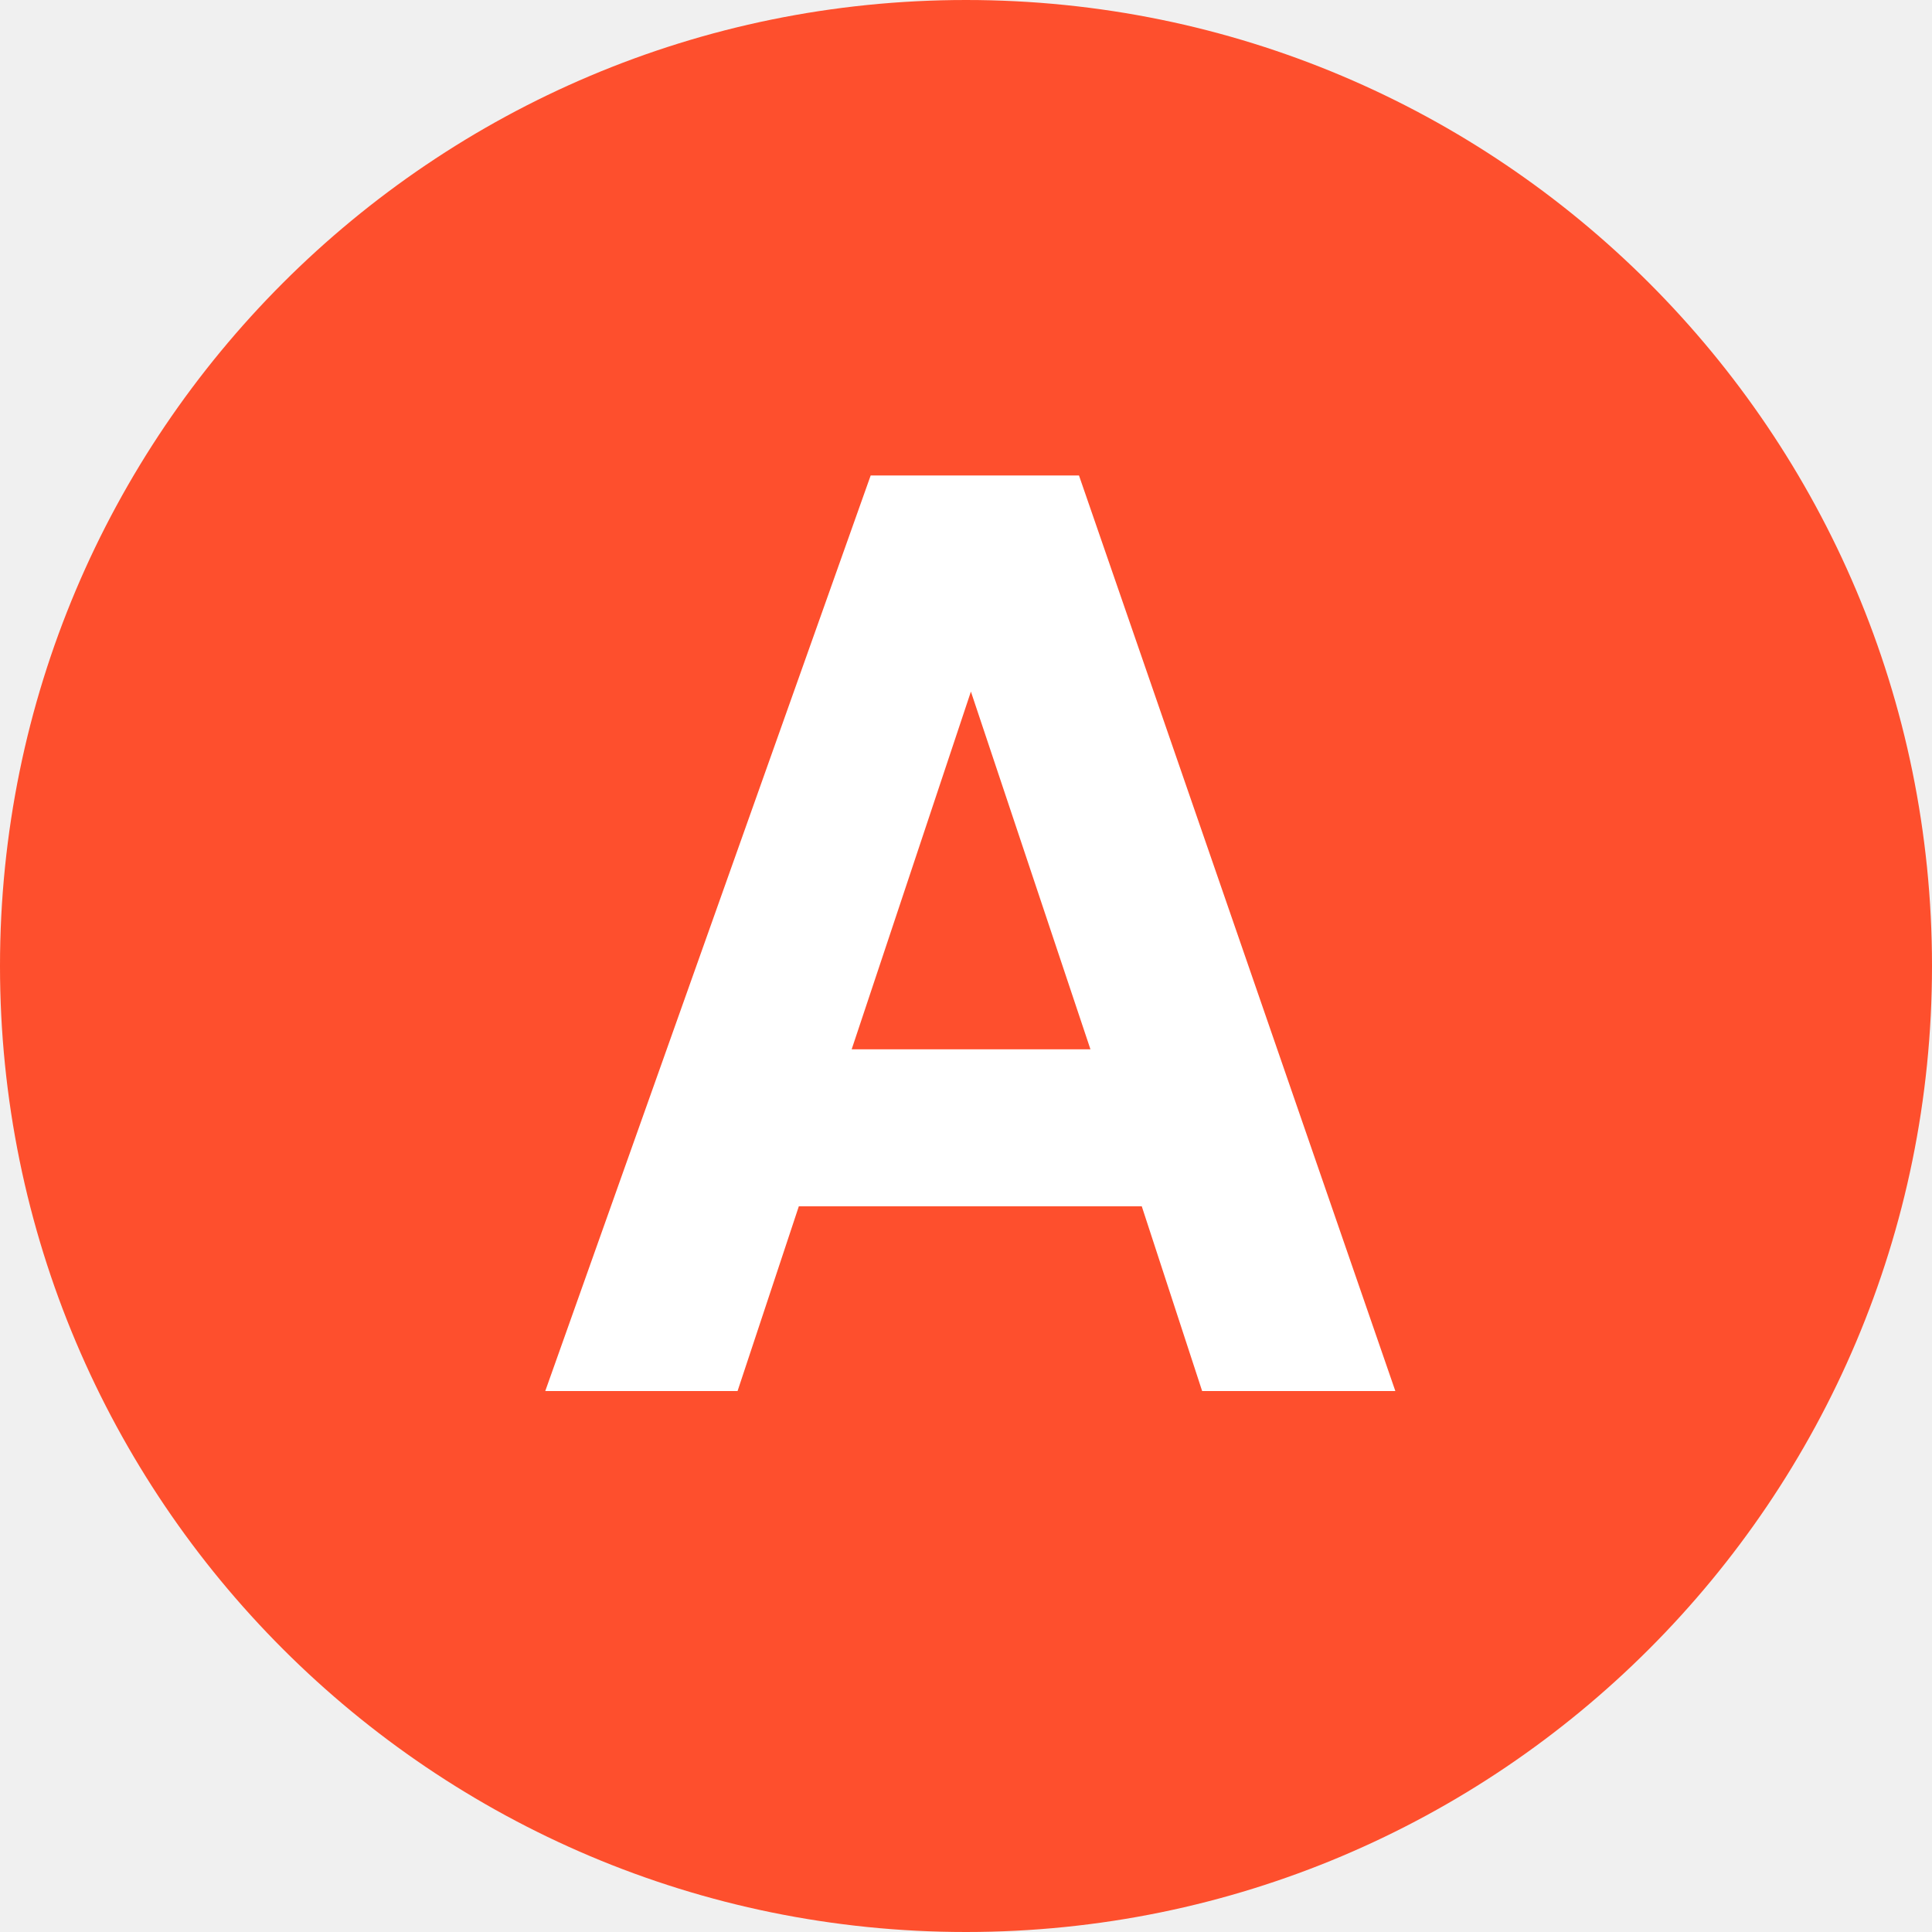
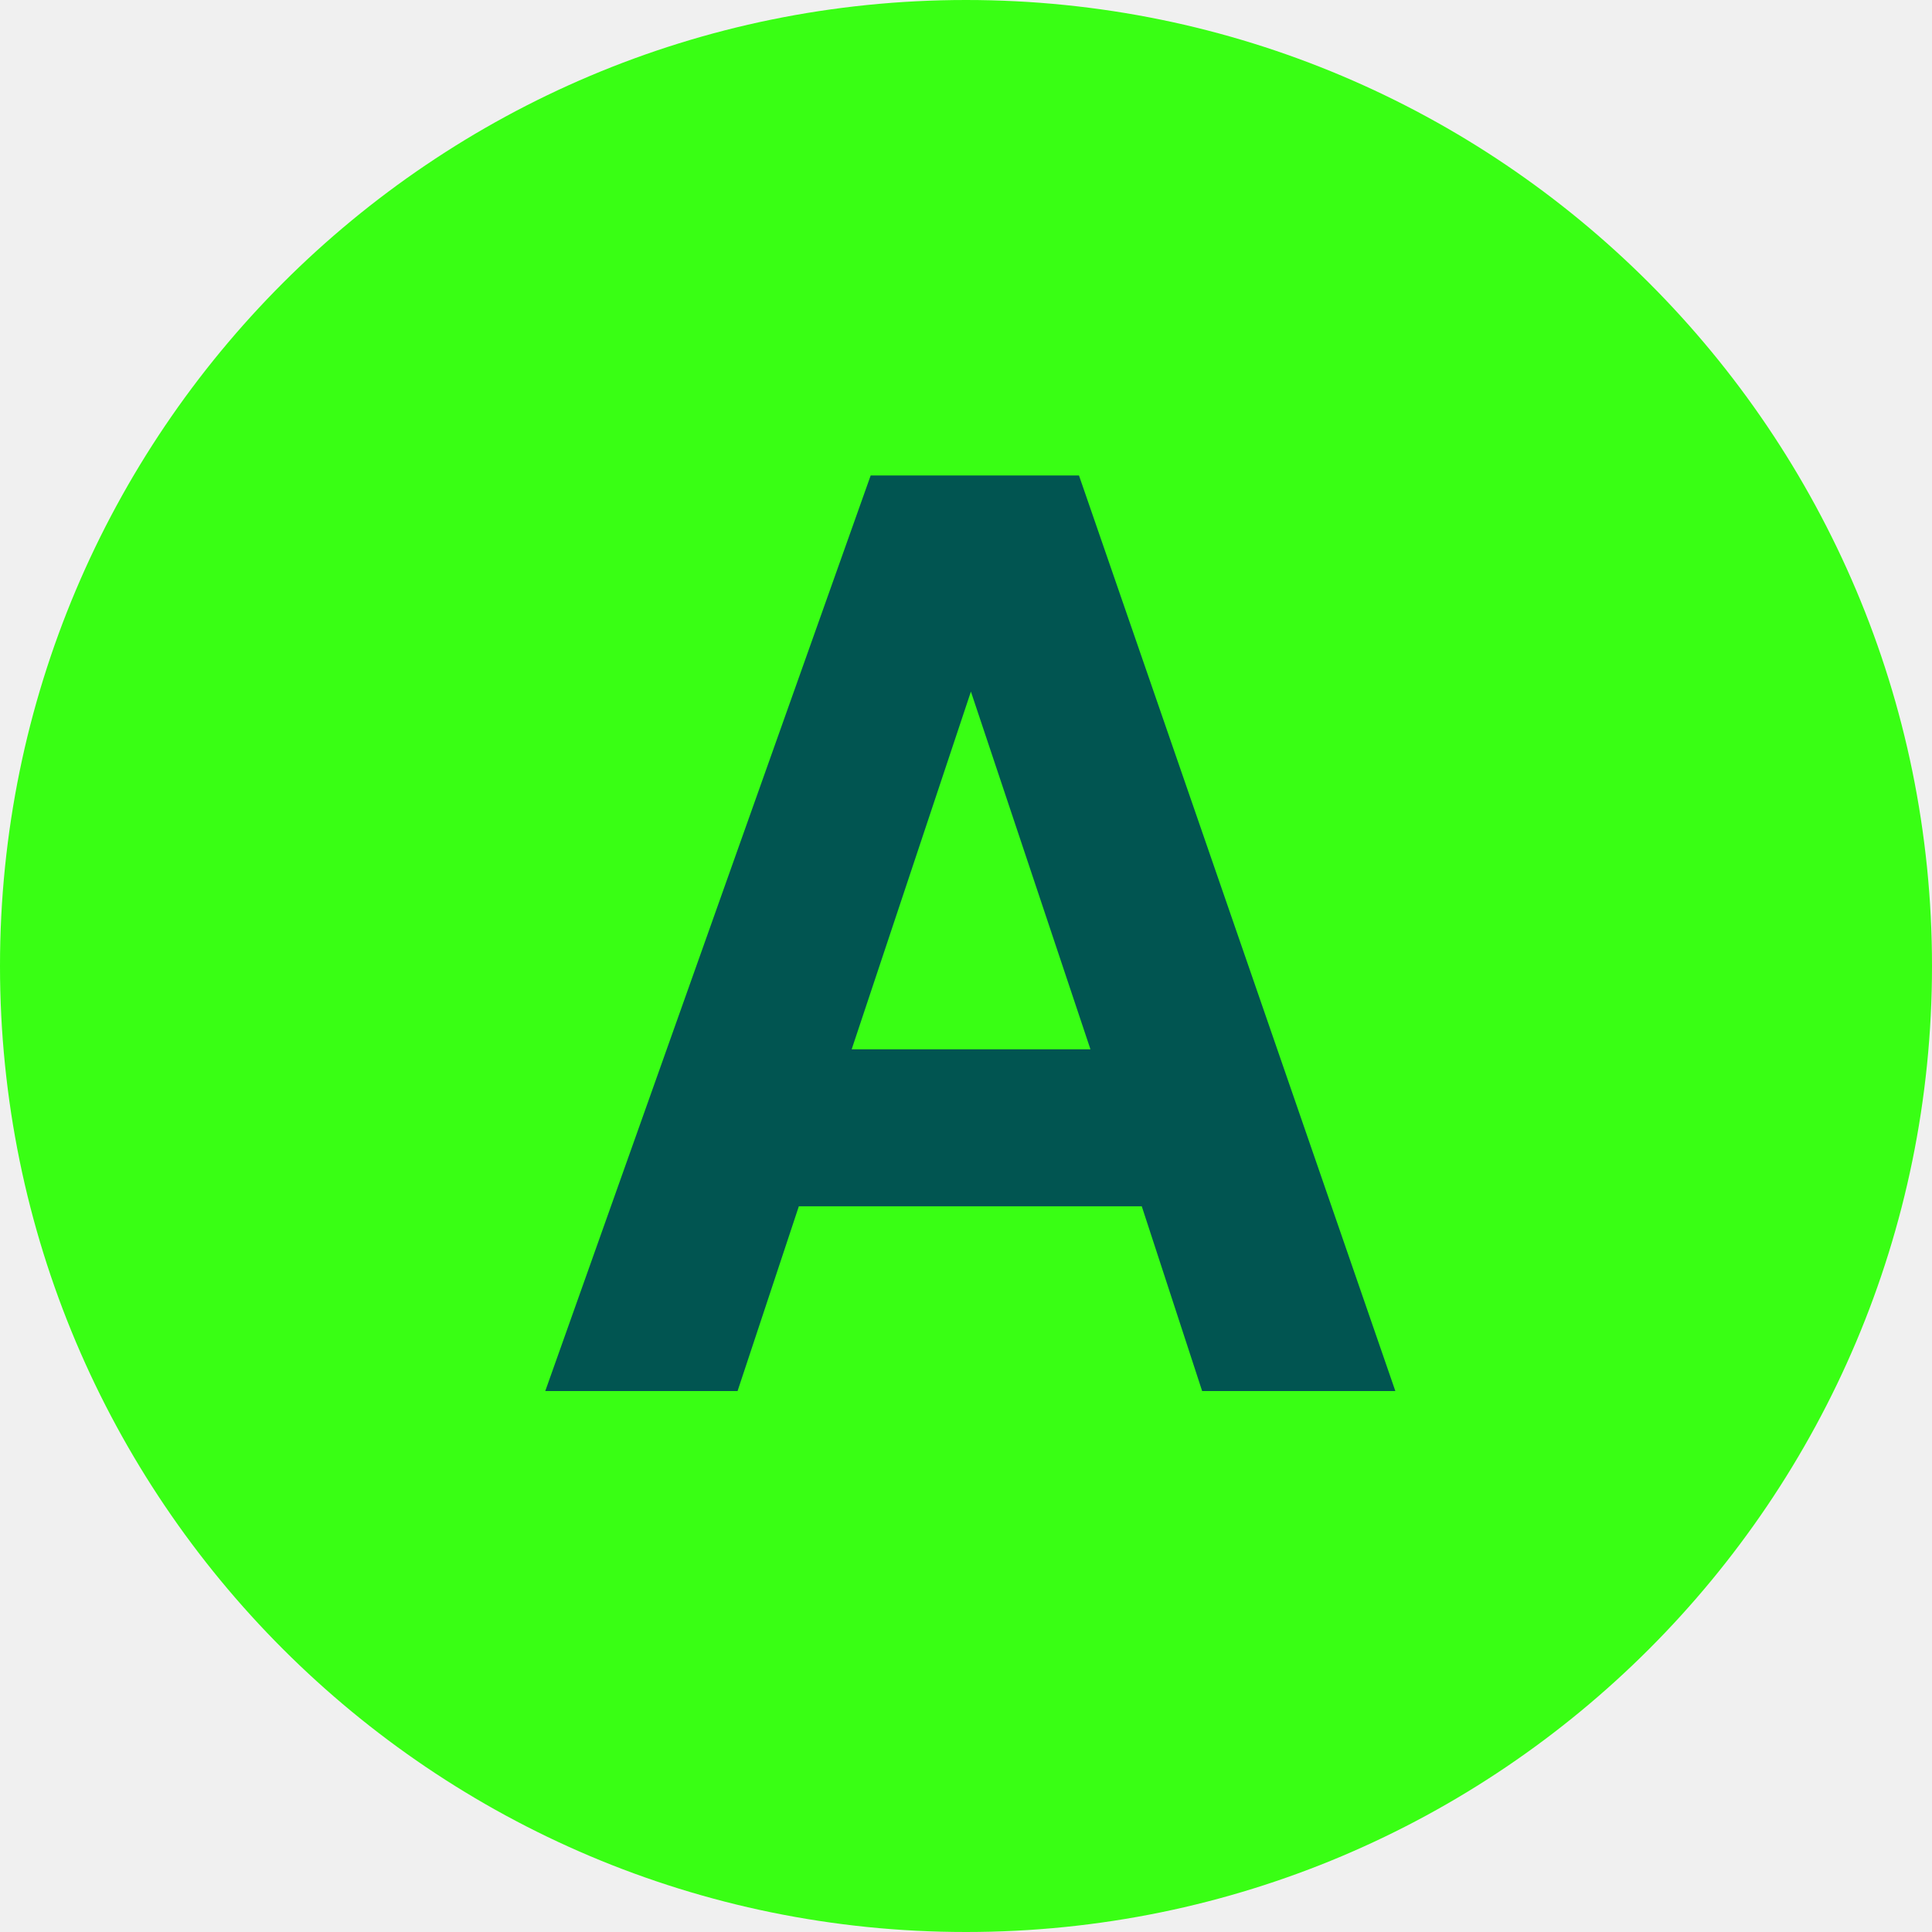
<svg xmlns="http://www.w3.org/2000/svg" viewBox="0 0 100 100">
-   <circle cx="50" cy="50" r="50" fill="#FE4F2D" />
-   <text x="50" y="72" text-anchor="middle" fill="#ffffff" font-family="'Helvetica Neue', Helvetica, Arial, sans-serif" font-size="65px" font-weight="bold">A</text>
+   <circle cx="50" cy="50" r="50" fill="#39FF14" />
+   <text x="50" y="72" text-anchor="middle" fill="#015551" font-family="'Helvetica Neue', Helvetica, Arial, sans-serif" font-size="65px" font-weight="bold">A</text>
</svg>
